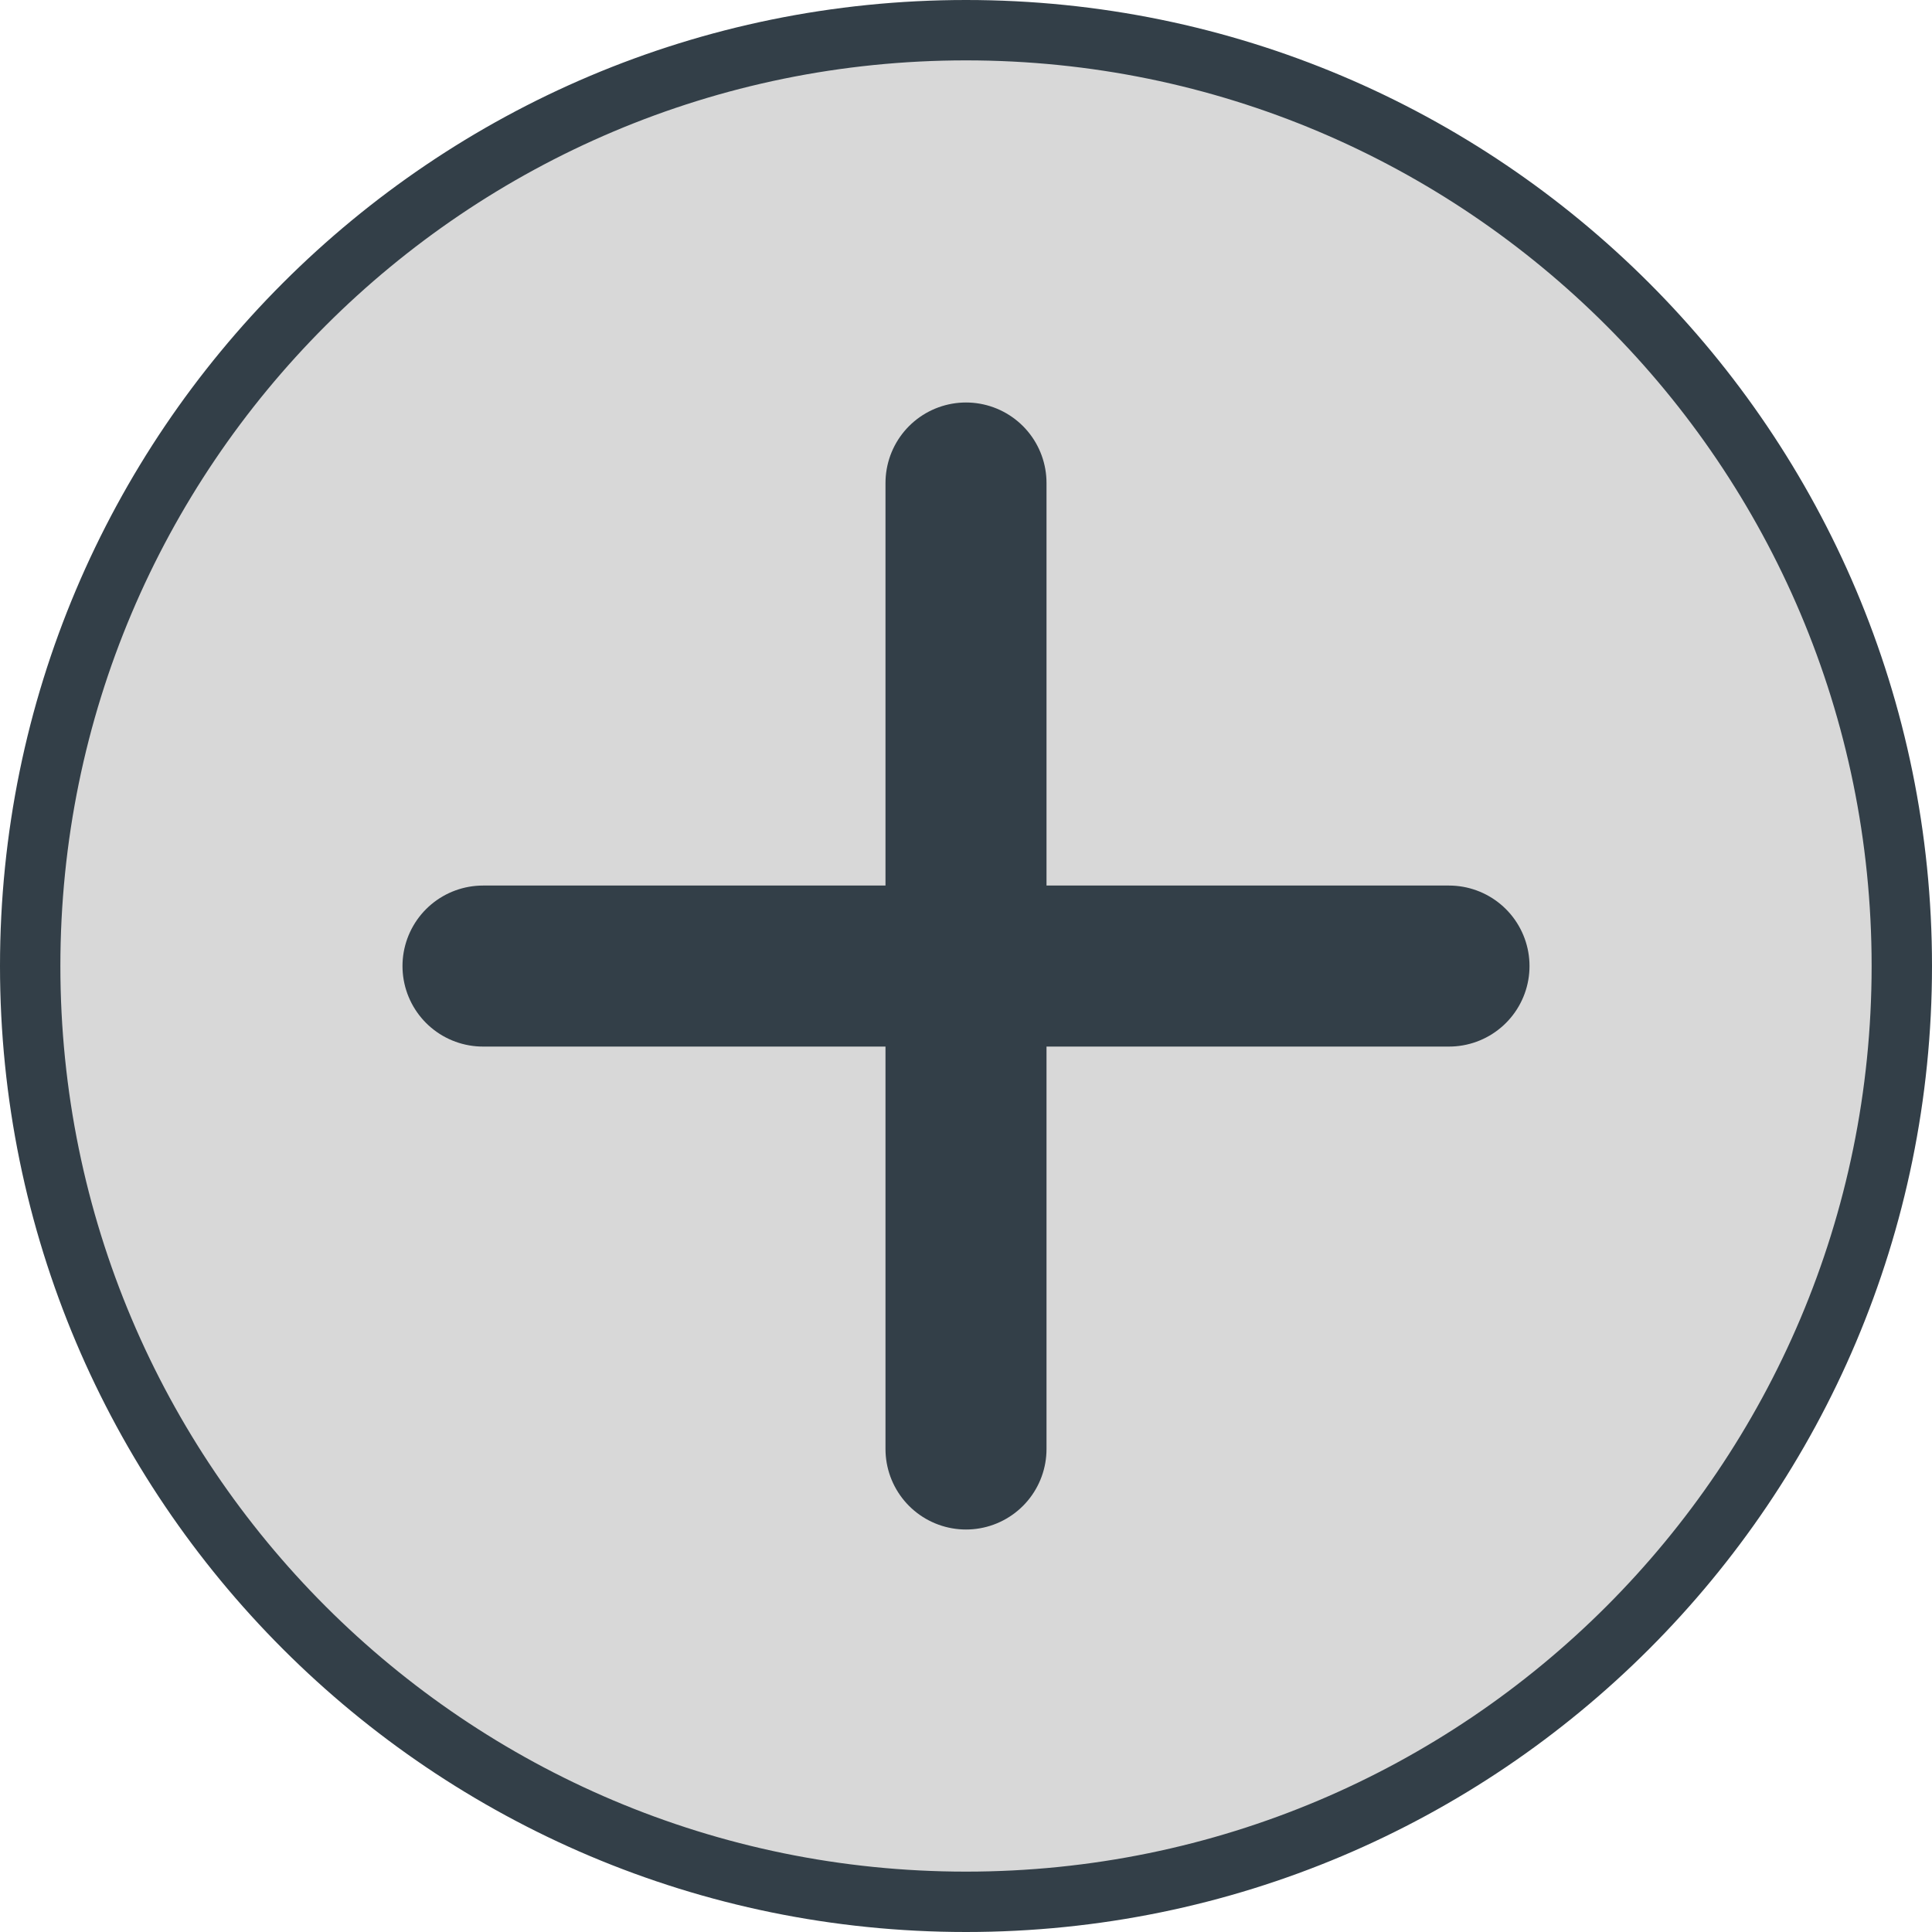
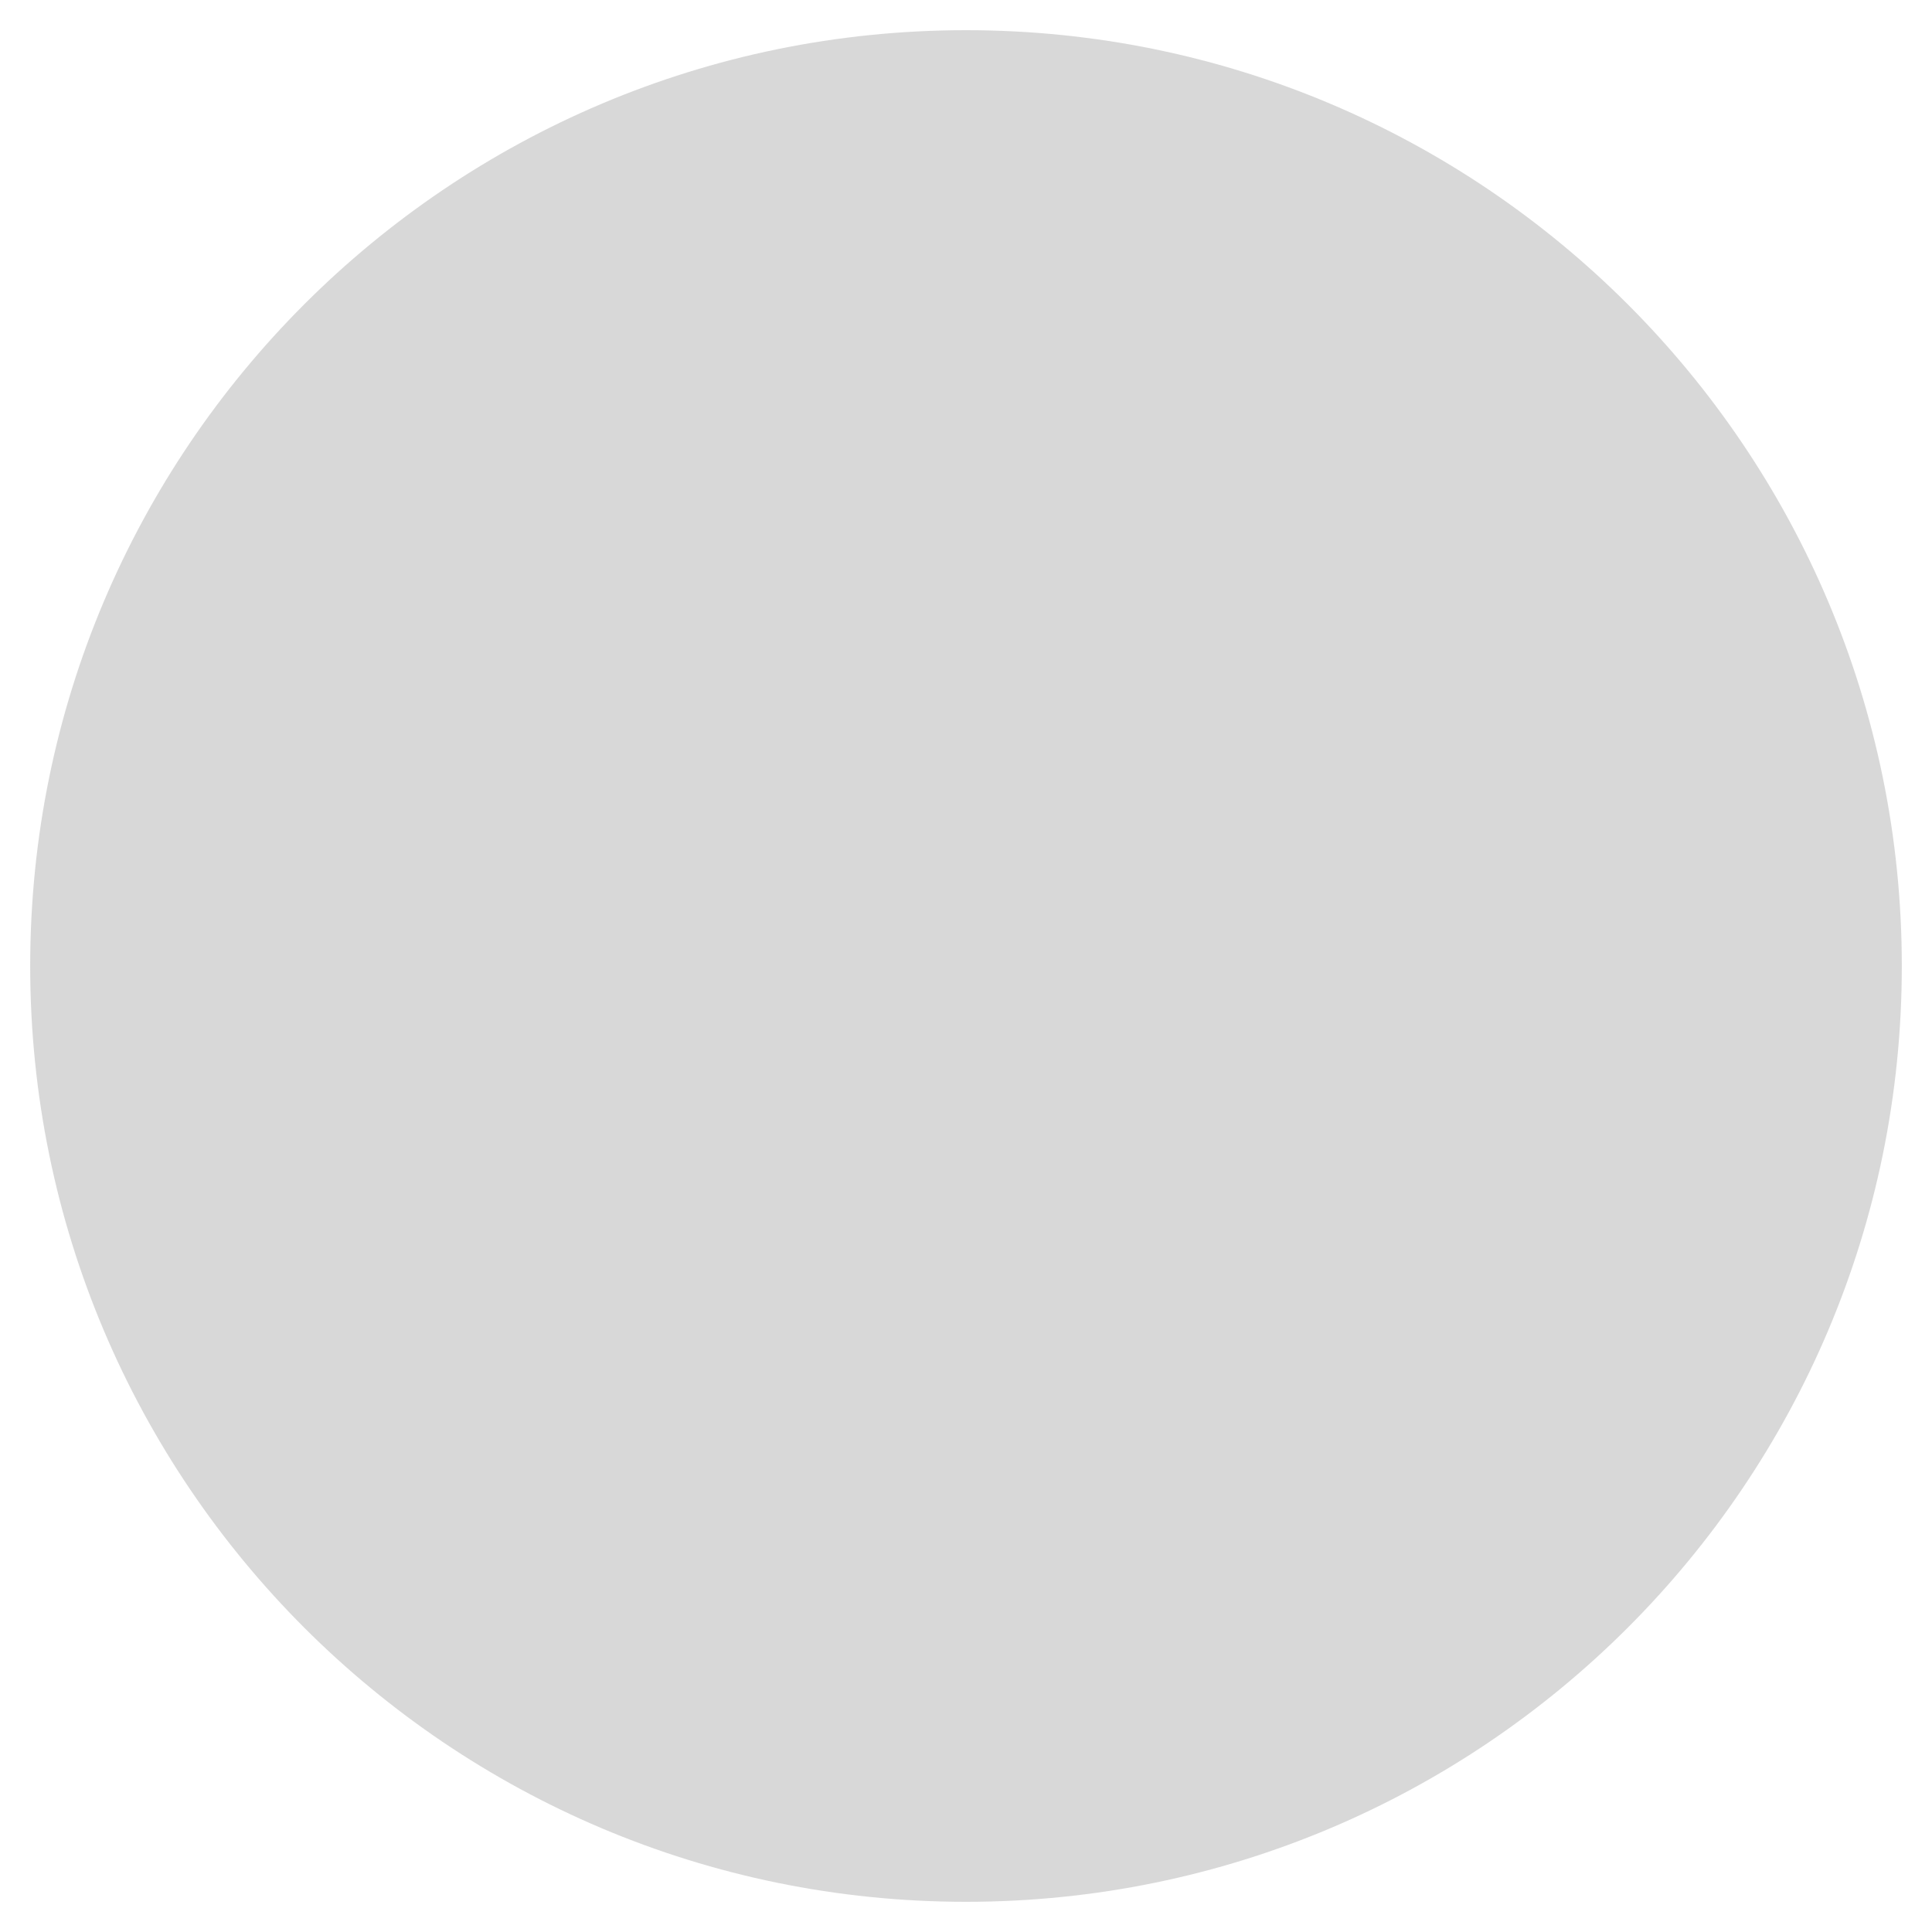
<svg xmlns="http://www.w3.org/2000/svg" width="32" height="32" viewBox="0 0 32 32" fill="none">
  <rect x="0.5" y="0.5" width="31" height="31" rx="15.5" fill="#B3B3B3" fill-opacity="0.5" />
-   <rect x="0.5" y="0.5" width="31" height="31" rx="15.5" stroke="#333F48" />
-   <path d="M16 8V24M24 16.001H8" stroke="#333F48" stroke-width="2.667" stroke-linecap="round" stroke-linejoin="round" />
+   <rect x="0.5" y="0.5" width="31" height="31" rx="15.5" stroke="?attr/colorOnSurface" />
+   <path d="M16 8V24M24 16.001H8" stroke="?attr/colorOnSurface" stroke-width="2.667" stroke-linecap="round" stroke-linejoin="round" />
</svg>
